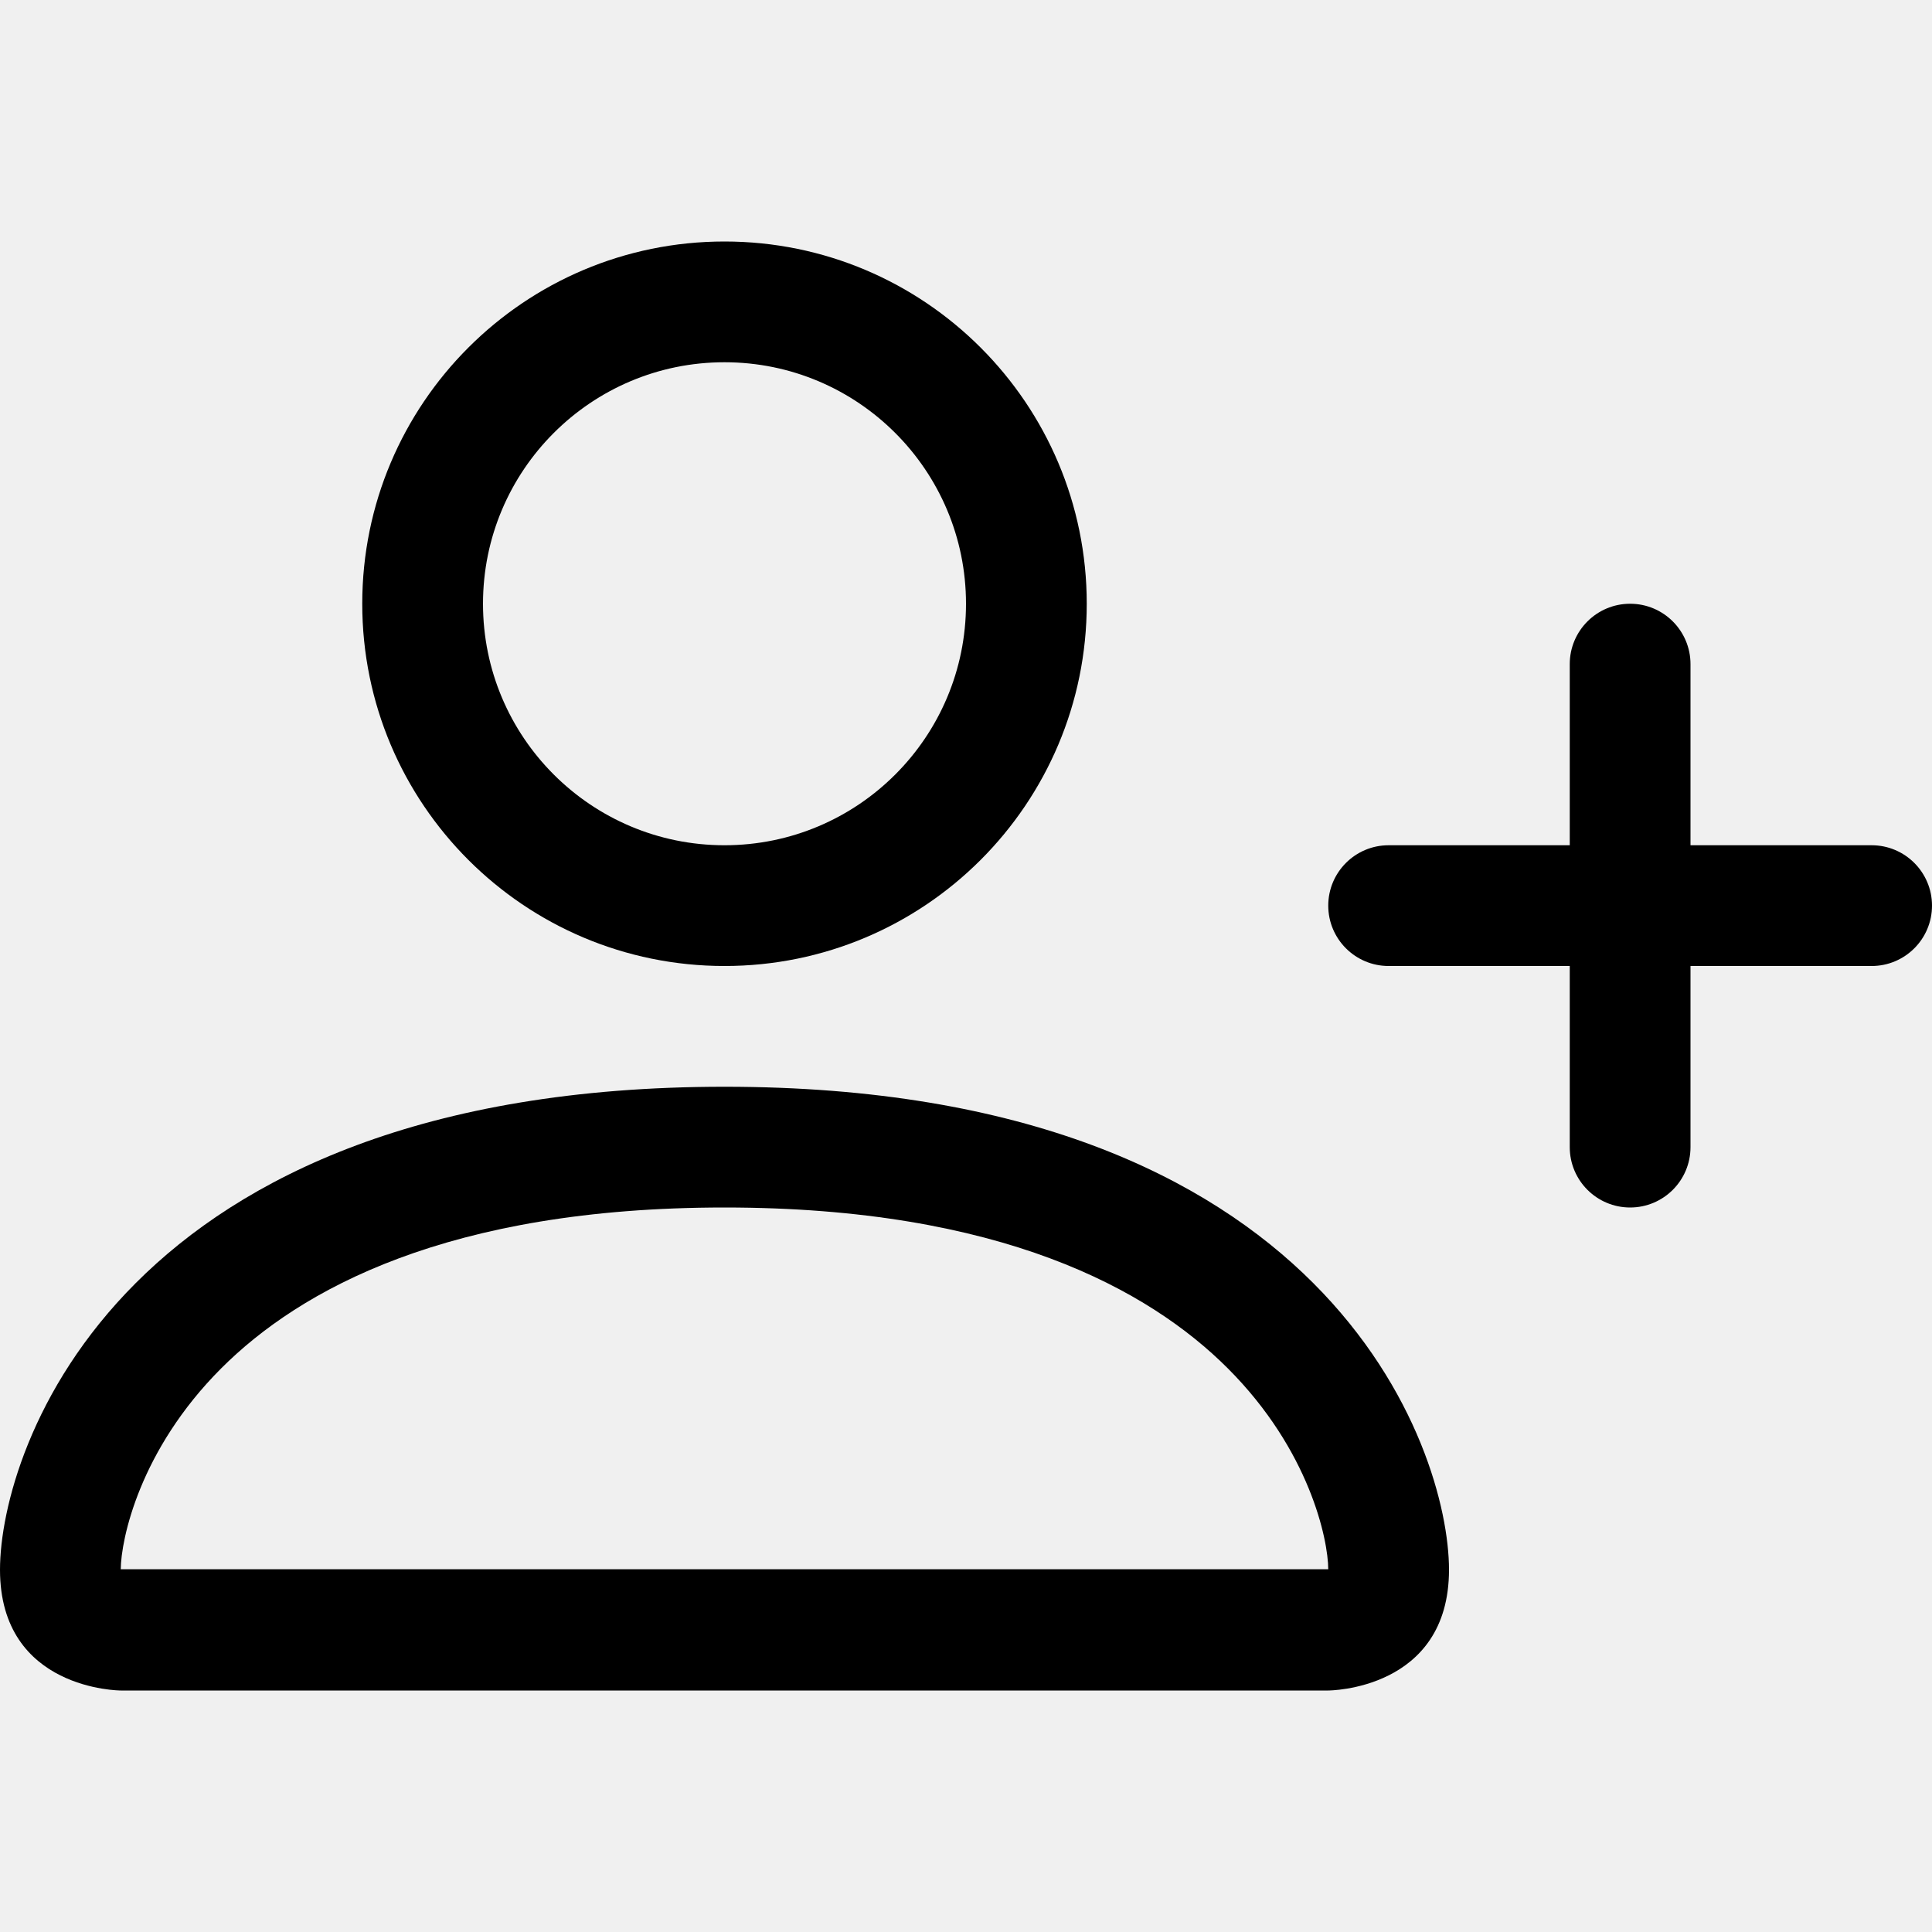
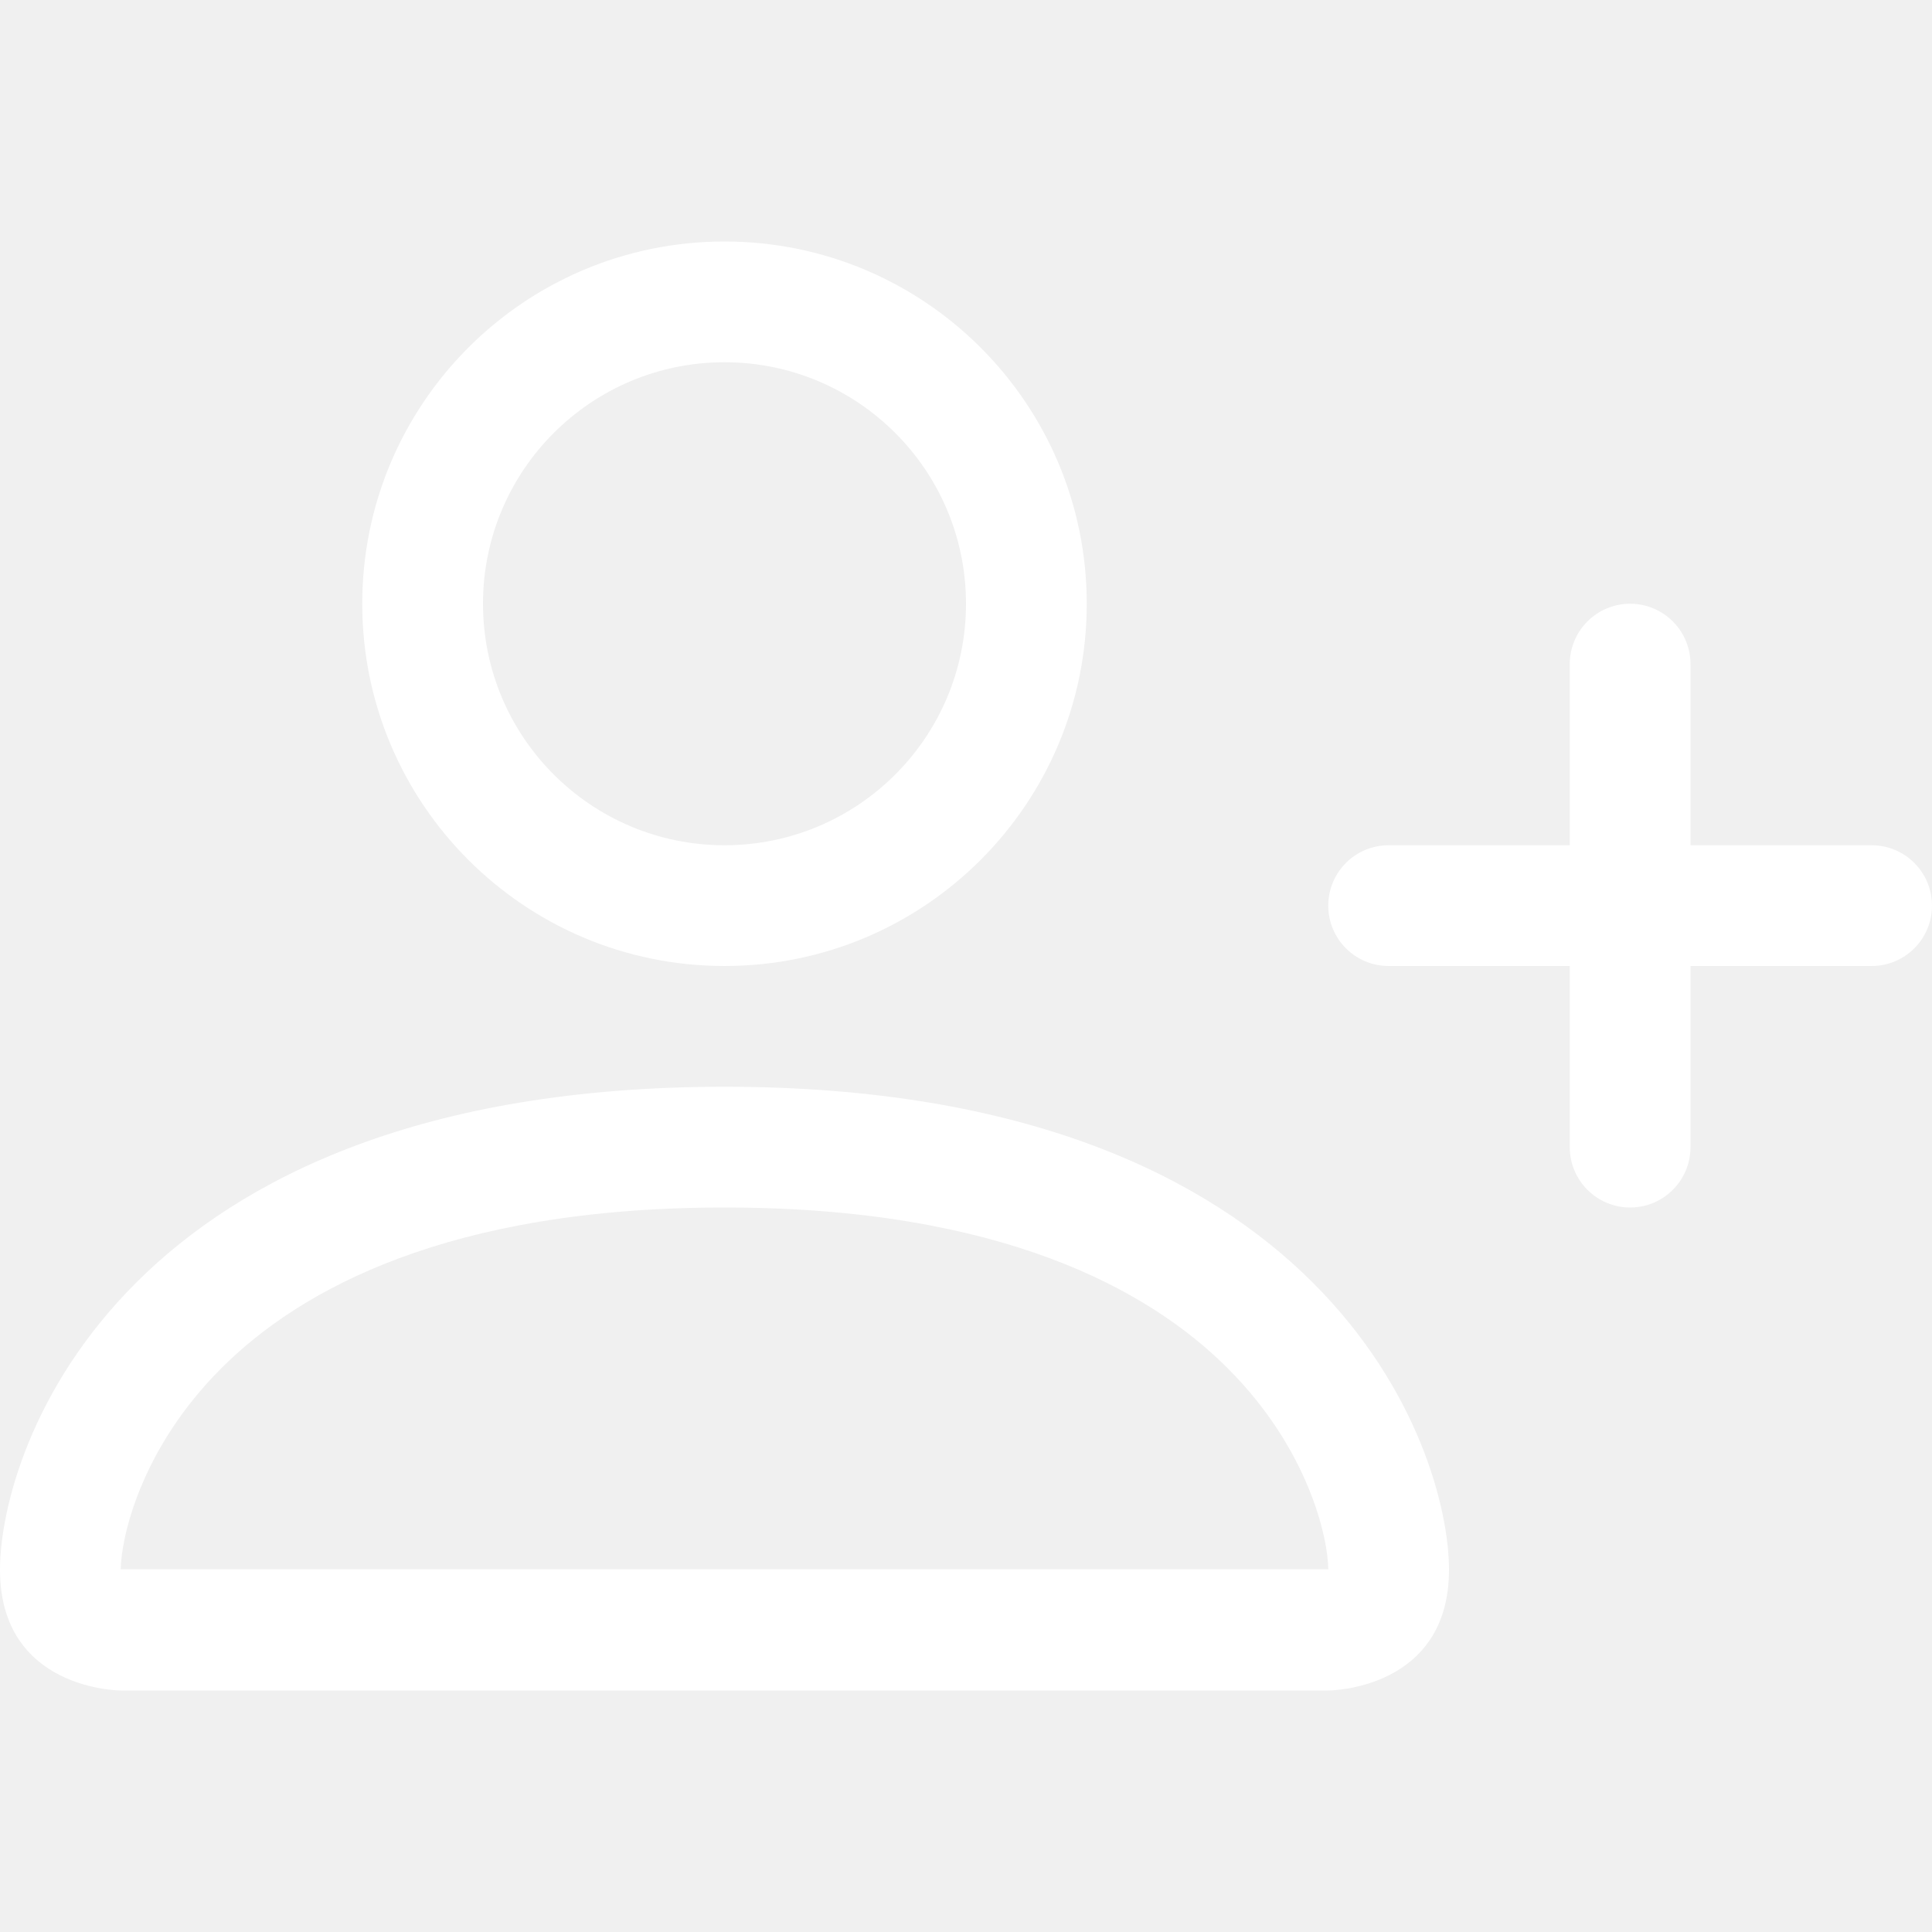
- <svg xmlns="http://www.w3.org/2000/svg" width="16" height="16" fill="currentColor" class="bi bi-person-plus" viewBox="0 0 16 16">
+ <svg xmlns="http://www.w3.org/2000/svg" width="16" height="16" fill="#FFFFFF" class="bi bi-person-plus" viewBox="0 0 16 16">
  <path d="M6 8a3 3 0 1 0 0-6 3 3 0 0 0 0 6m2-3a2 2 0 1 1-4 0 2 2 0 0 1 4 0m4 8c0 1-1 1-1 1H1s-1 0-1-1 1-4 6-4 6 3 6 4m-1-.004c-.001-.246-.154-.986-.832-1.664C9.516 10.68 8.289 10 6 10c-2.29 0-3.516.68-4.168 1.332-.678.678-.83 1.418-.832 1.664z" />
  <path fill-rule="evenodd" d="M13.5 5a.5.5 0 0 1 .5.5V7h1.5a.5.5 0 0 1 0 1H14v1.5a.5.5 0 0 1-1 0V8h-1.5a.5.5 0 0 1 0-1H13V5.5a.5.5 0 0 1 .5-.5" />
</svg>
